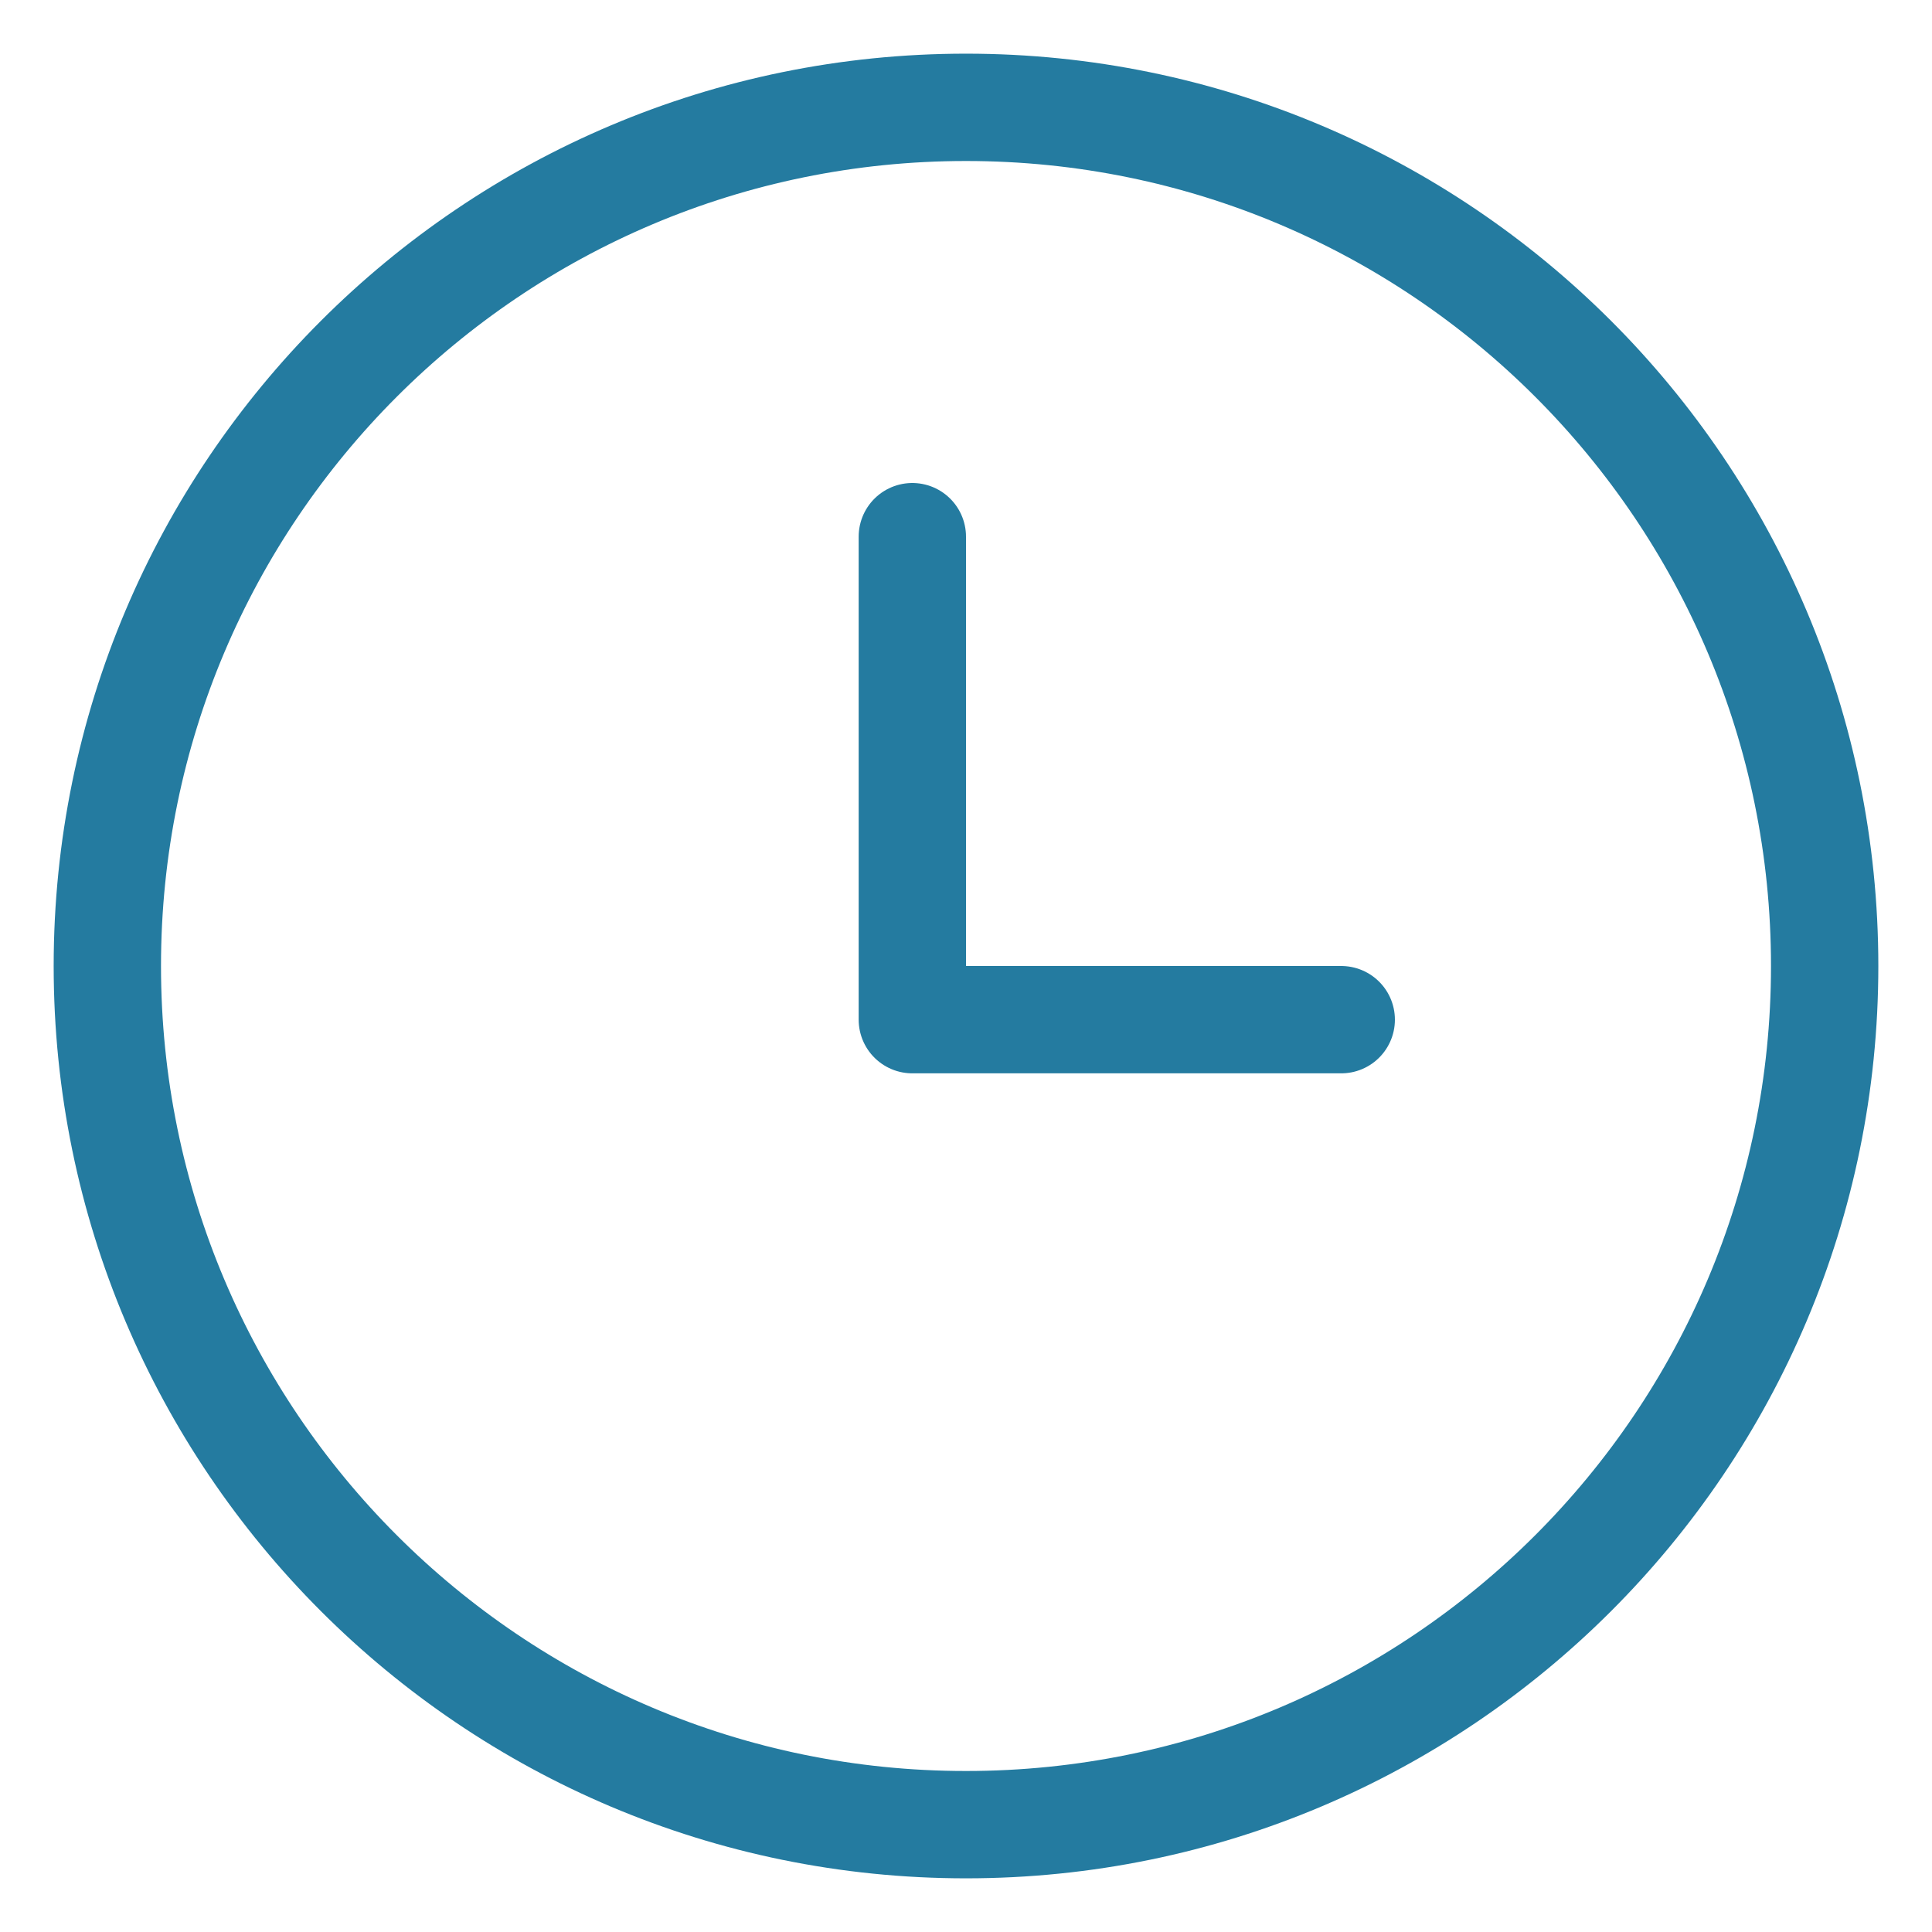
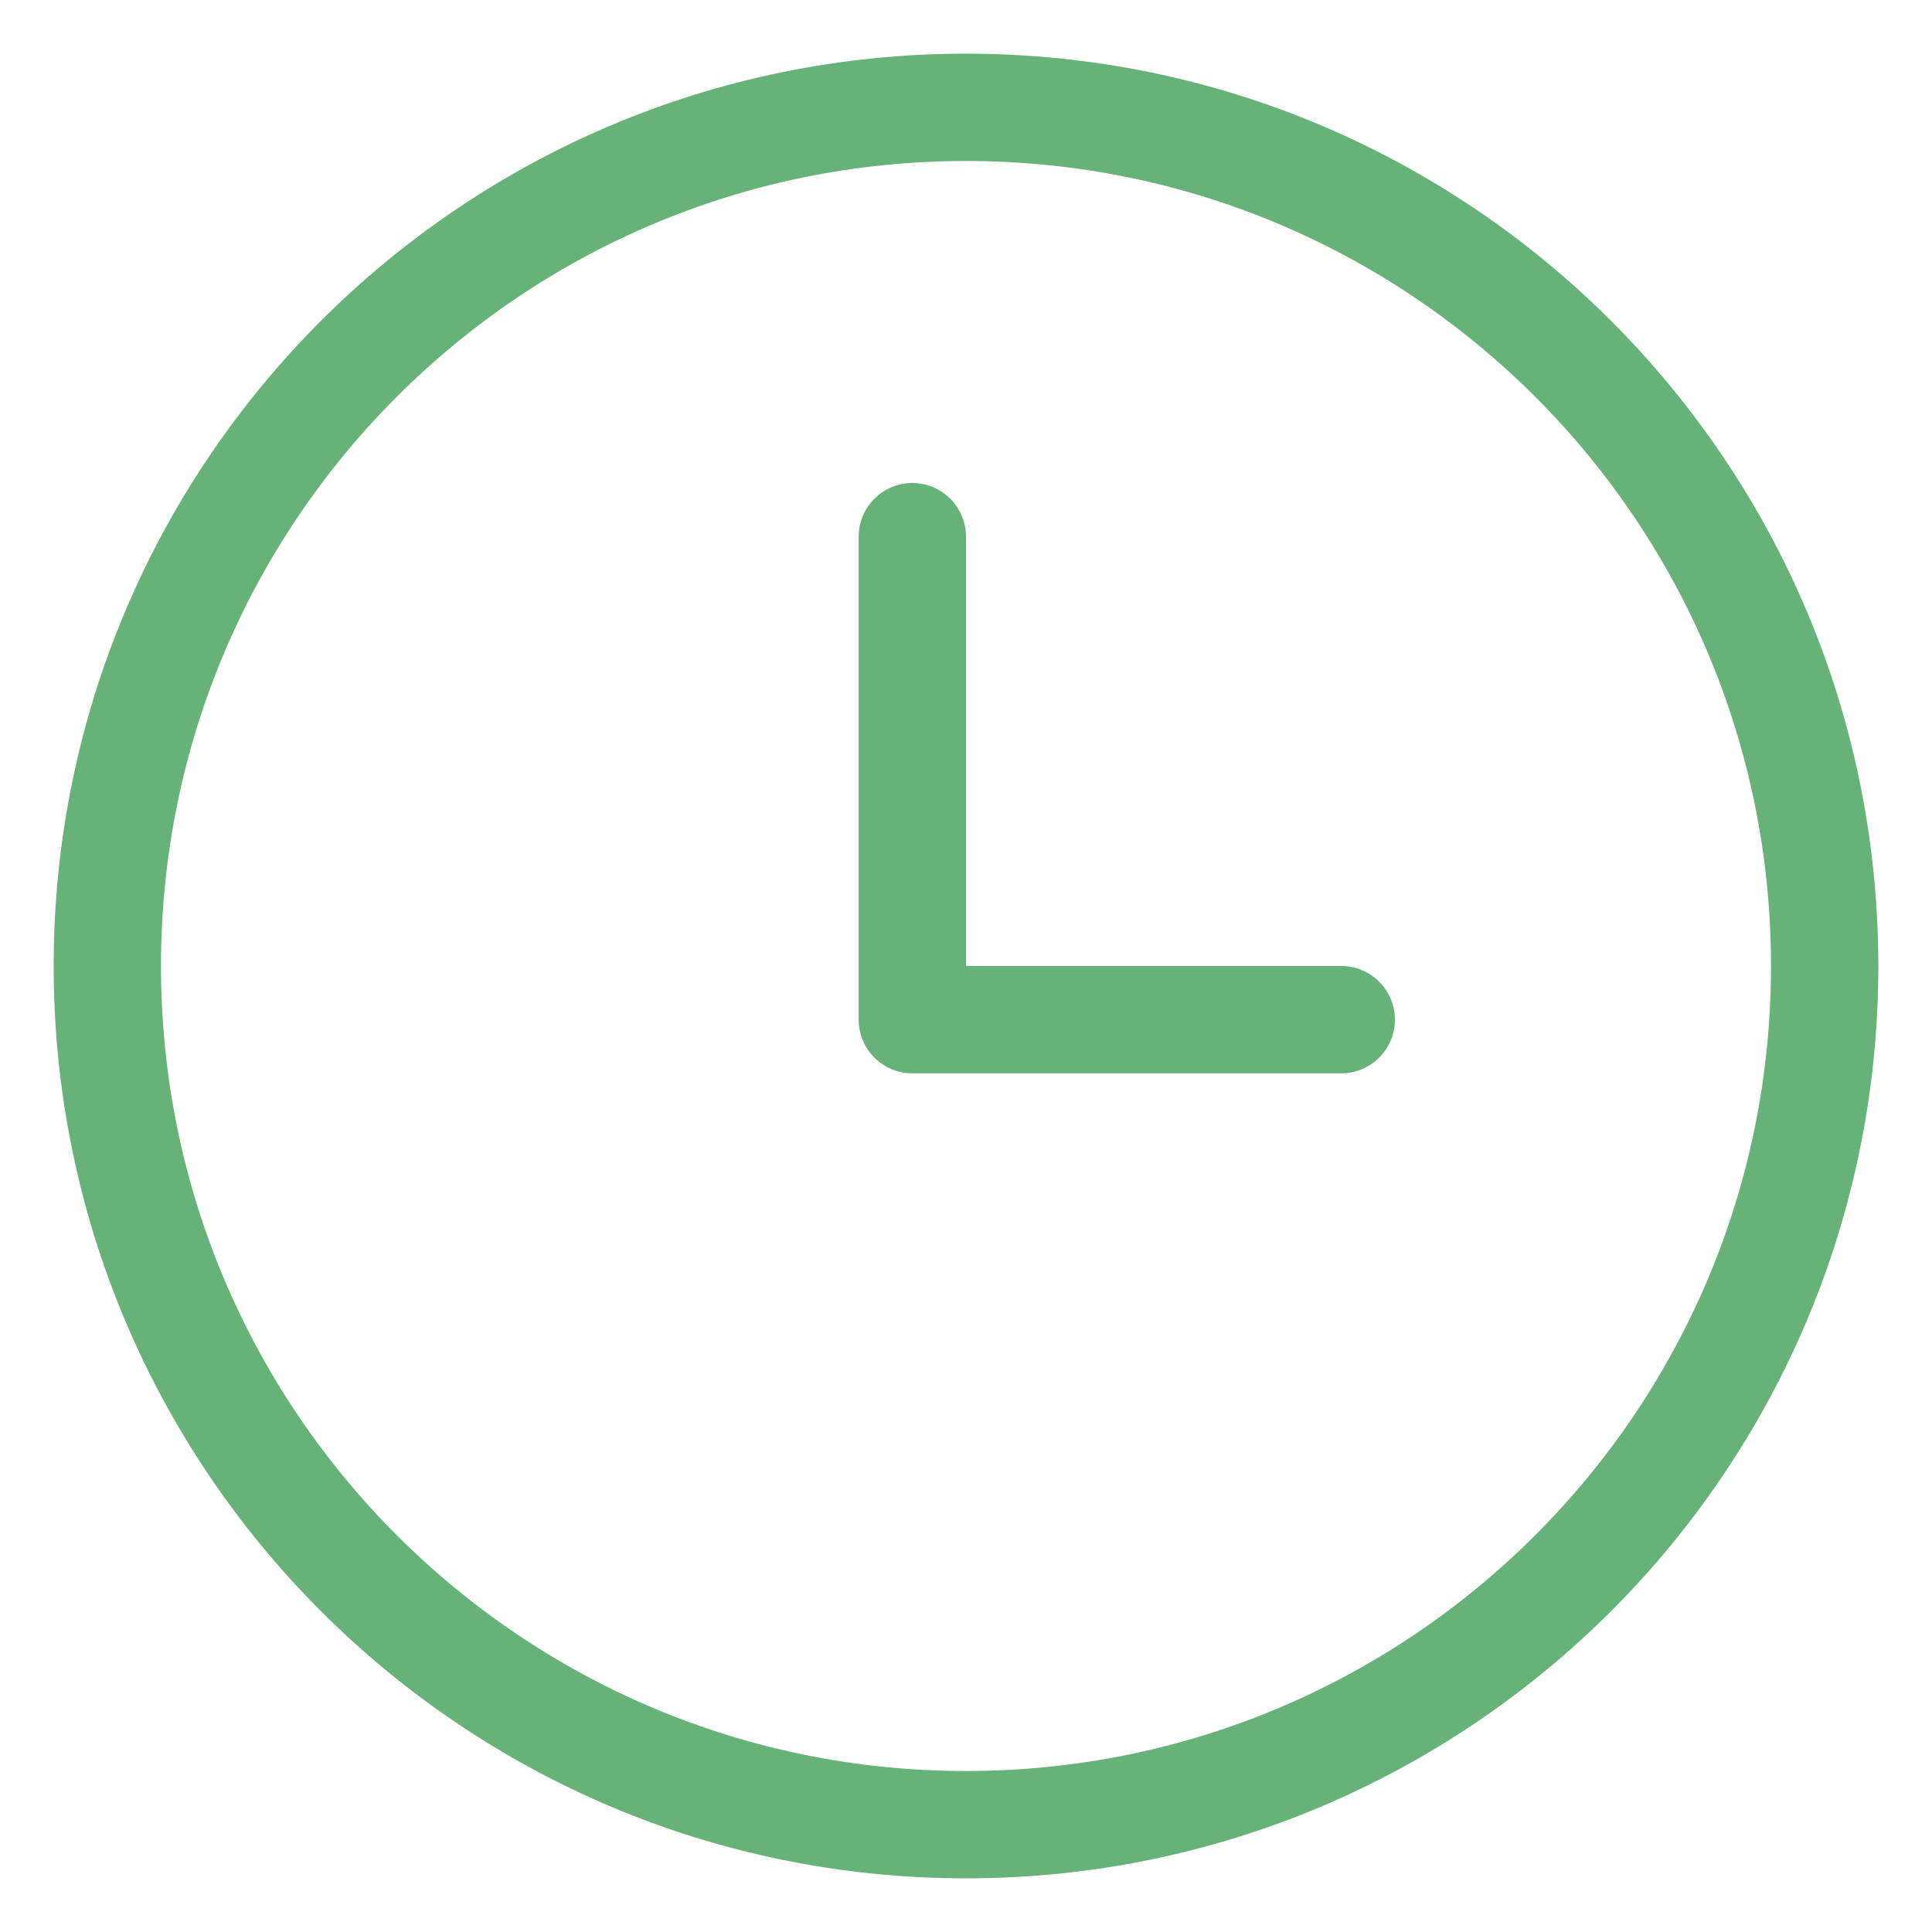
<svg xmlns="http://www.w3.org/2000/svg" width="18" height="18">
  <g transform="translate(-19, -281) translate(16, 278)" fill="none" fill-rule="evenodd">
    <path d="M0 0h24v24H0z" />
-     <g transform="translate(4, 4)" stroke="#247BA0">
+     <g transform="translate(4, 4)" stroke="#67B279">
      <circle cx="8" cy="8" r="8" />
      <path stroke-linecap="round" d="M7.5 4v4.5M11.496 8.5H7.5" />
    </g>
  </g>
</svg>
